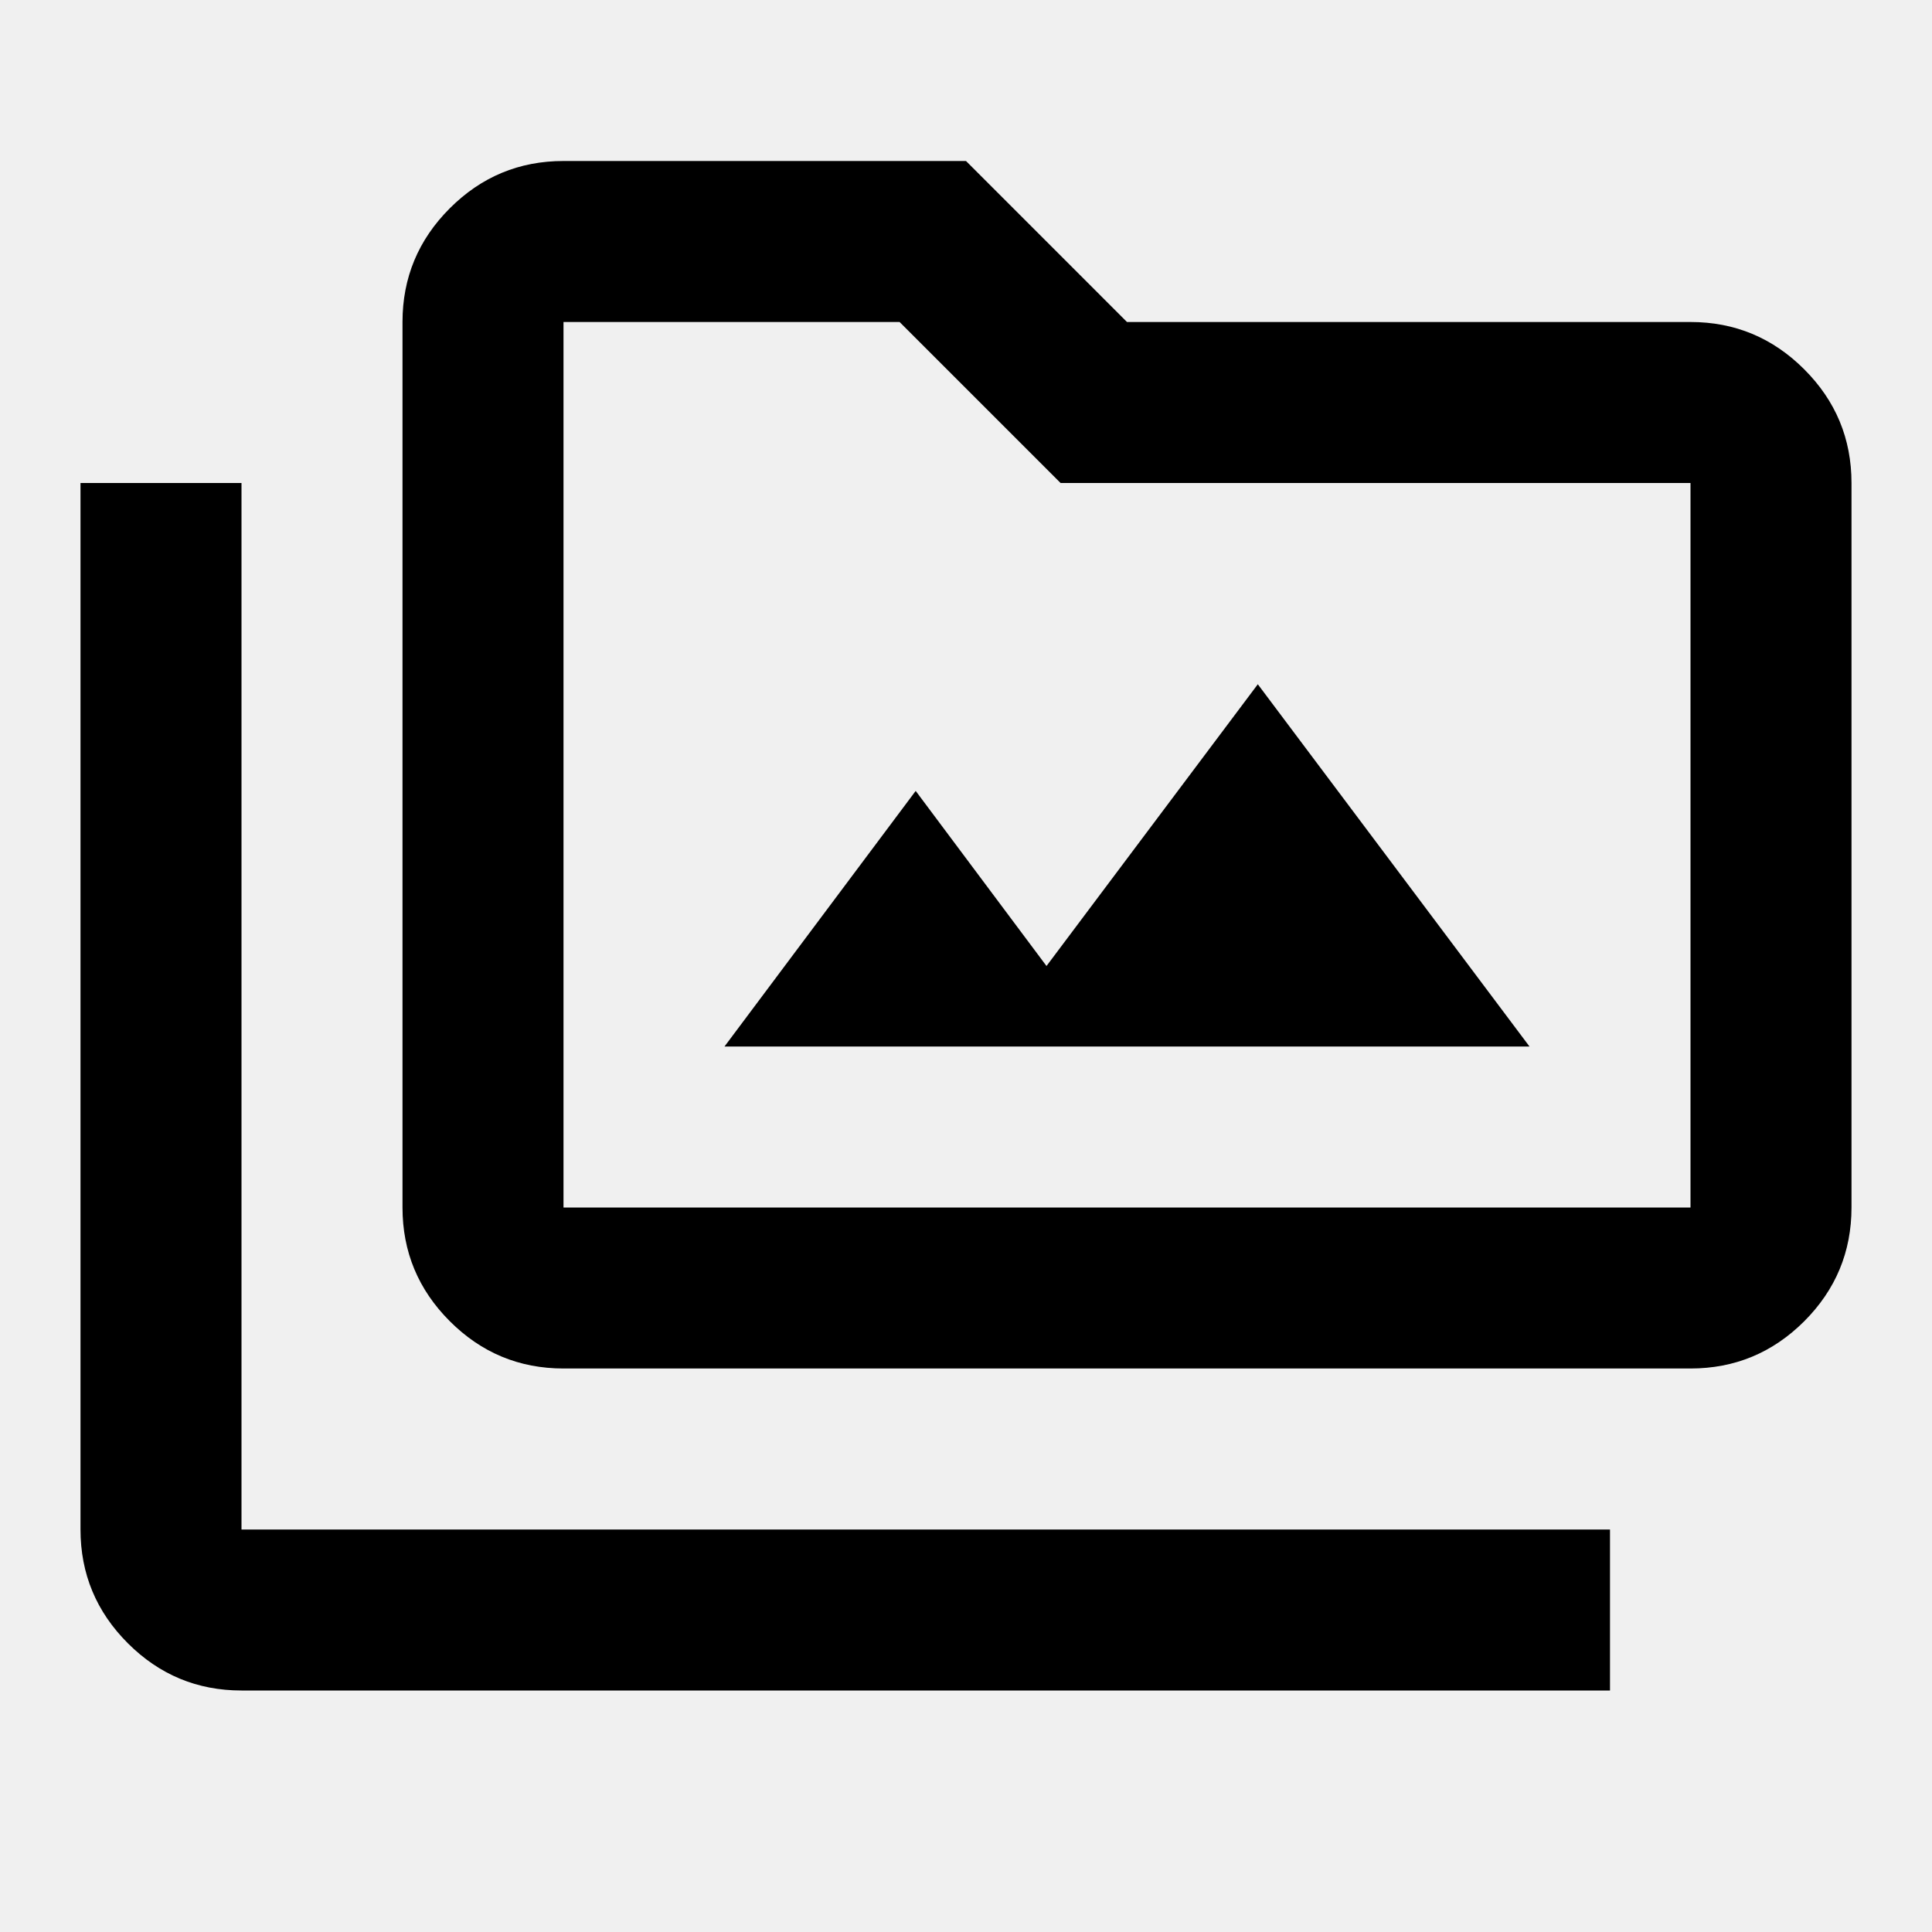
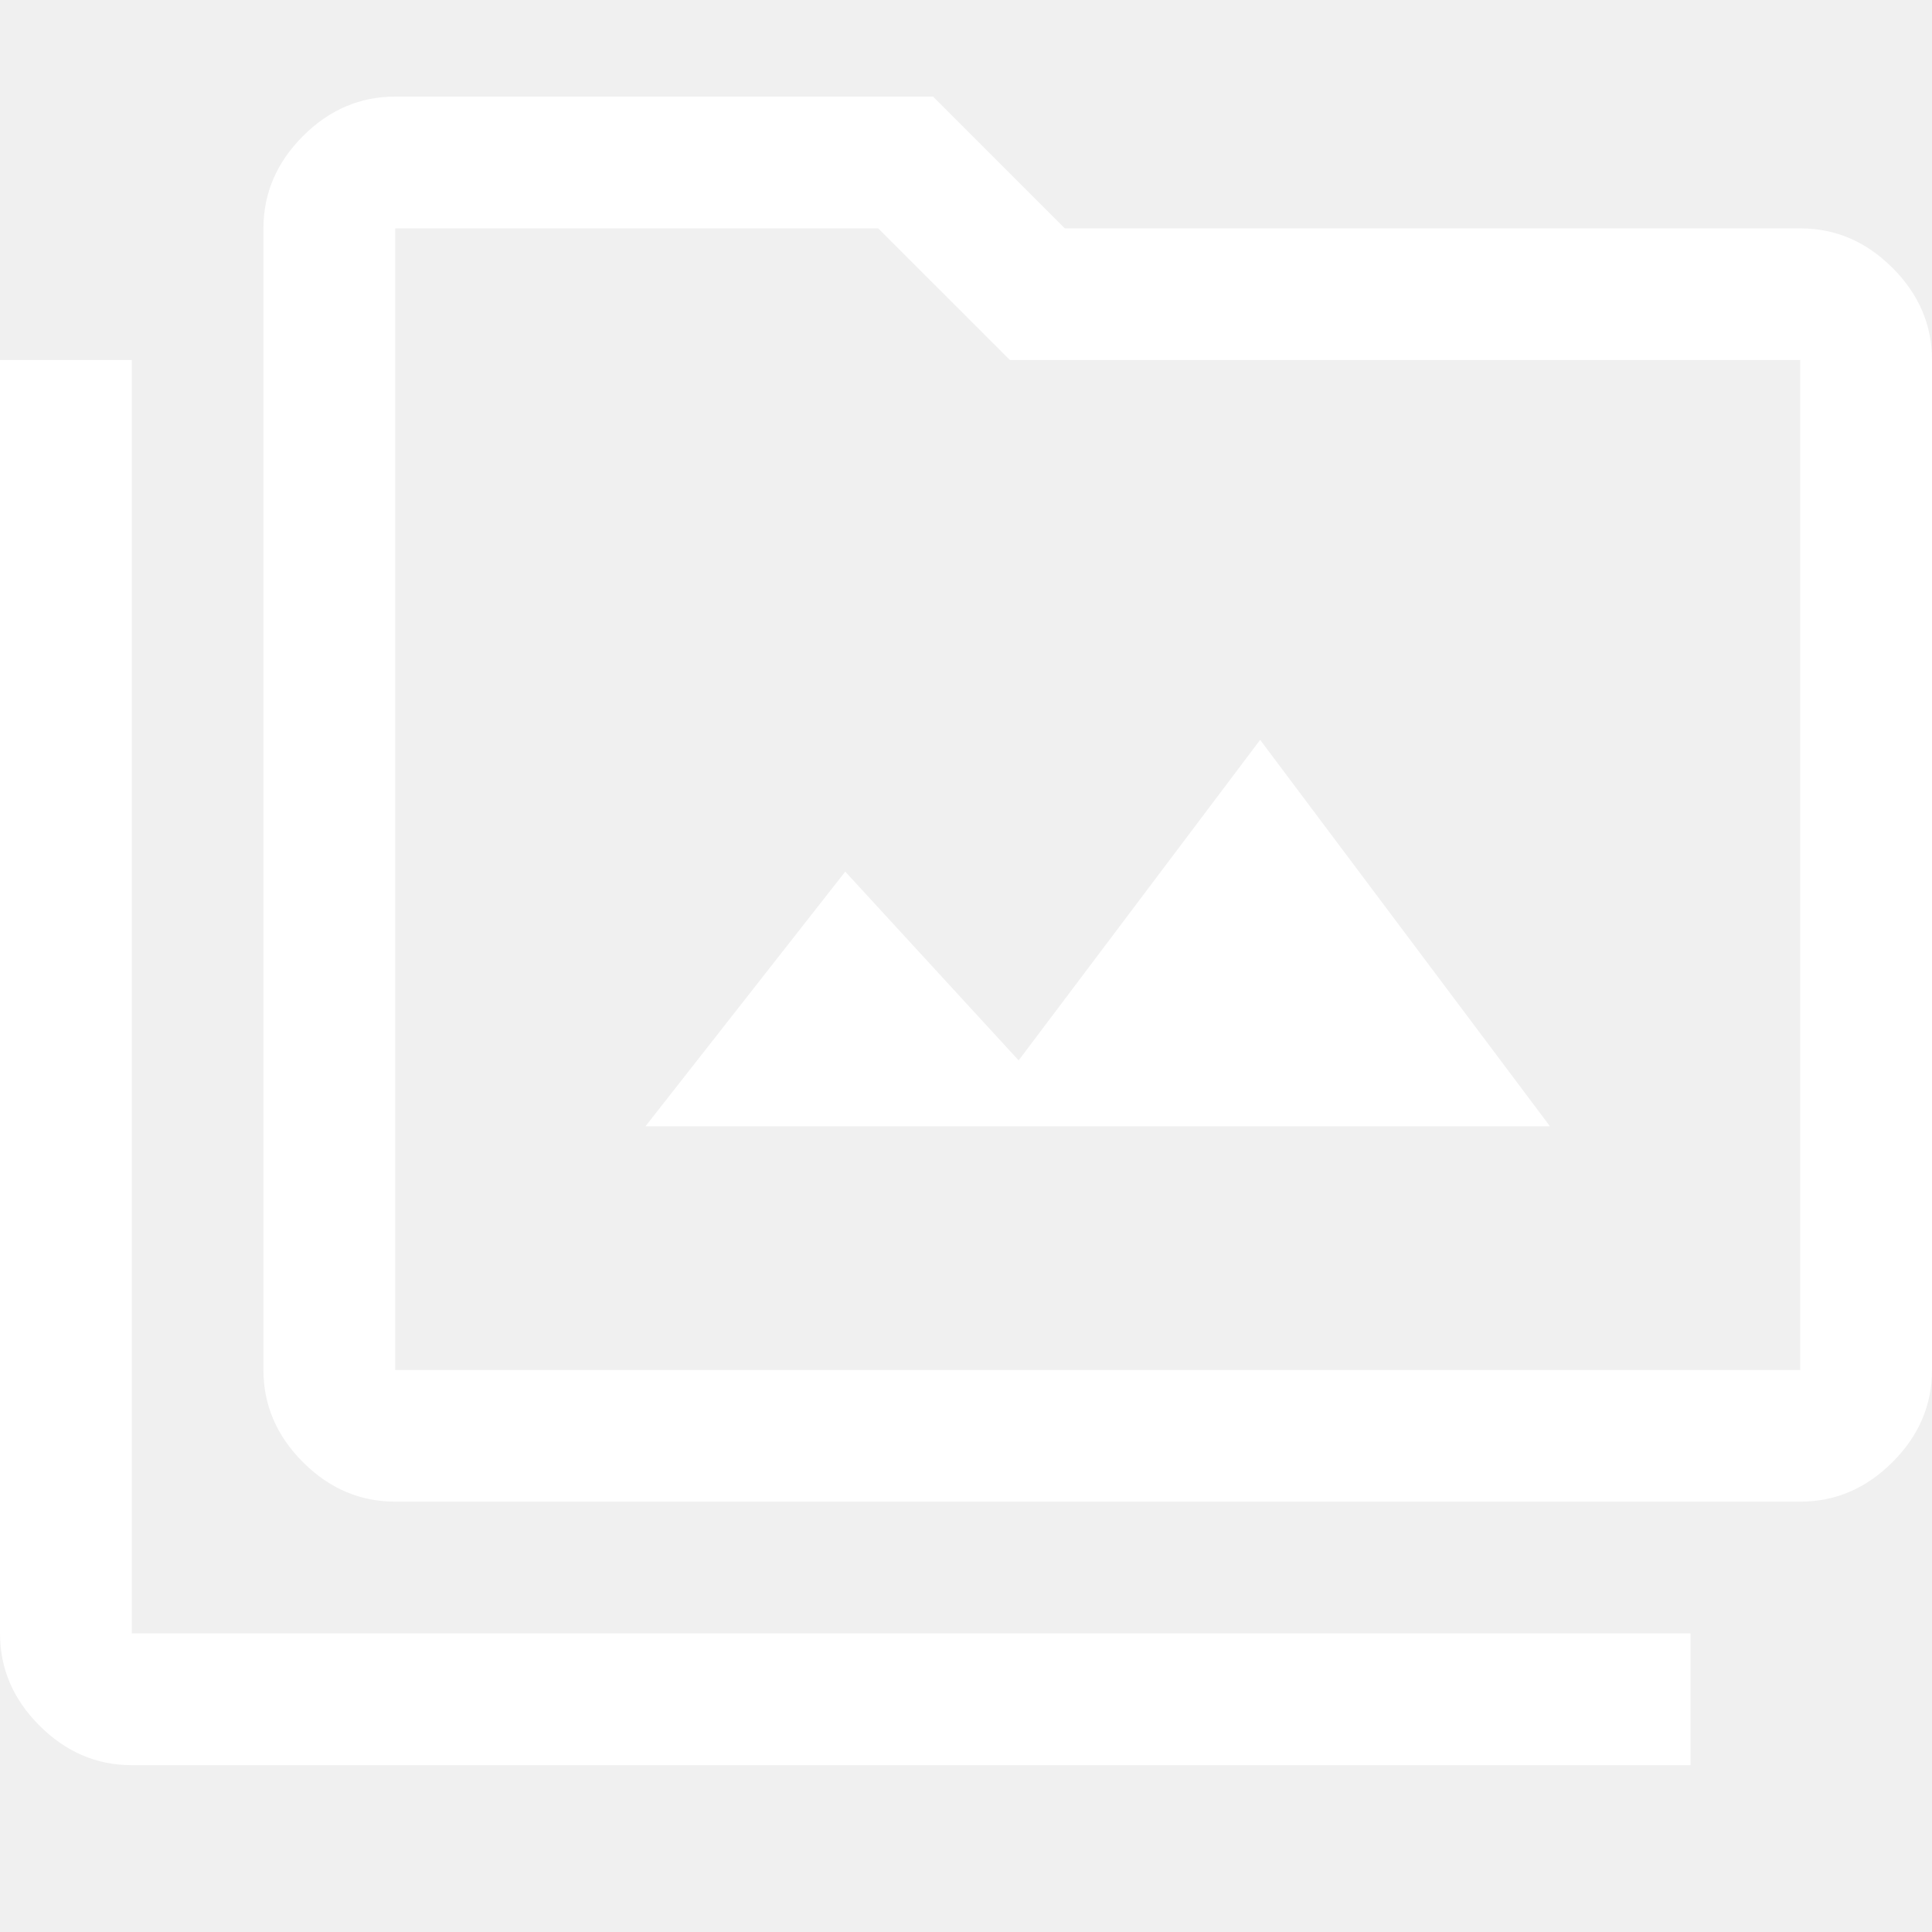
- <svg xmlns="http://www.w3.org/2000/svg" height="24" width="24">
-   <path d="M7 17q-.825 0-1.412-.587Q5 15.825 5 15V4q0-.825.588-1.413Q6.175 2 7 2h5l2 2h7q.825 0 1.413.588Q23 5.175 23 6v9q0 .825-.587 1.413Q21.825 17 21 17Zm0-2h14V6h-7.825l-2-2H7v11Zm13 6H3q-.825 0-1.412-.587Q1 19.825 1 19V6h2v13h17ZM9 13h10l-3.375-4.5L13 12l-1.625-2.175Zm-2 2V4v11Z" />
+ <svg xmlns="http://www.w3.org/2000/svg" width="20px" height="20px" viewBox="0 0 20 20" version="1.1">
+   <g id="Desktop-UI" stroke="none" stroke-width="1" fill="none" fill-rule="evenodd">
+     <g id="Select-data-sources-on-app-launch" transform="translate(-558, -407)">
+       <g id="modal-window" transform="translate(526, 305)">
+         <g id="Import-images-row" transform="translate(32, 94)">
+           <g id="image-icon" transform="translate(0, 8)">
+             <path d="M4.091,15.545 C3.727,15.545 3.409,15.409 3.136,15.136 C2.864,14.864 2.727,14.545 2.727,14.182 L2.727,2.364 C2.727,2 2.864,1.682 3.136,1.409 C3.409,1.136 3.727,1 4.091,1 L9.659,1 L11.023,2.364 L18.636,2.364 C19,2.364 19.318,2.5 19.591,2.773 C19.864,3.045 20,3.364 20,3.727 L20,14.182 C20,14.545 19.864,14.864 19.591,15.136 C19.318,15.409 19,15.545 18.636,15.545 L4.091,15.545 Z M4.091,14.182 L18.636,14.182 L18.636,3.727 L10.455,3.727 L9.091,2.364 L4.091,2.364 L4.091,14.182 Z M17.5,18.273 L1.364,18.273 C1,18.273 0.682,18.136 0.409,17.864 C0.136,17.591 0,17.273 0,16.909 L0,3.727 L1.364,3.727 L1.364,16.909 L17.5,16.909 L17.5,18.273 Z M6.682,11.659 L16.045,11.659 L13.045,7.659 L10.545,10.977 L8.75,9.023 L6.682,11.659 Z M4.091,14.182 L4.091,2.364 L4.091,14.182 Z" id="Shape" fill="#FFFFFF" fill-rule="nonzero" />
+             <rect id="Rectangle" x="0" y="0" width="20" height="20" />
+           </g>
+         </g>
+       </g>
+     </g>
+   </g>
</svg>
